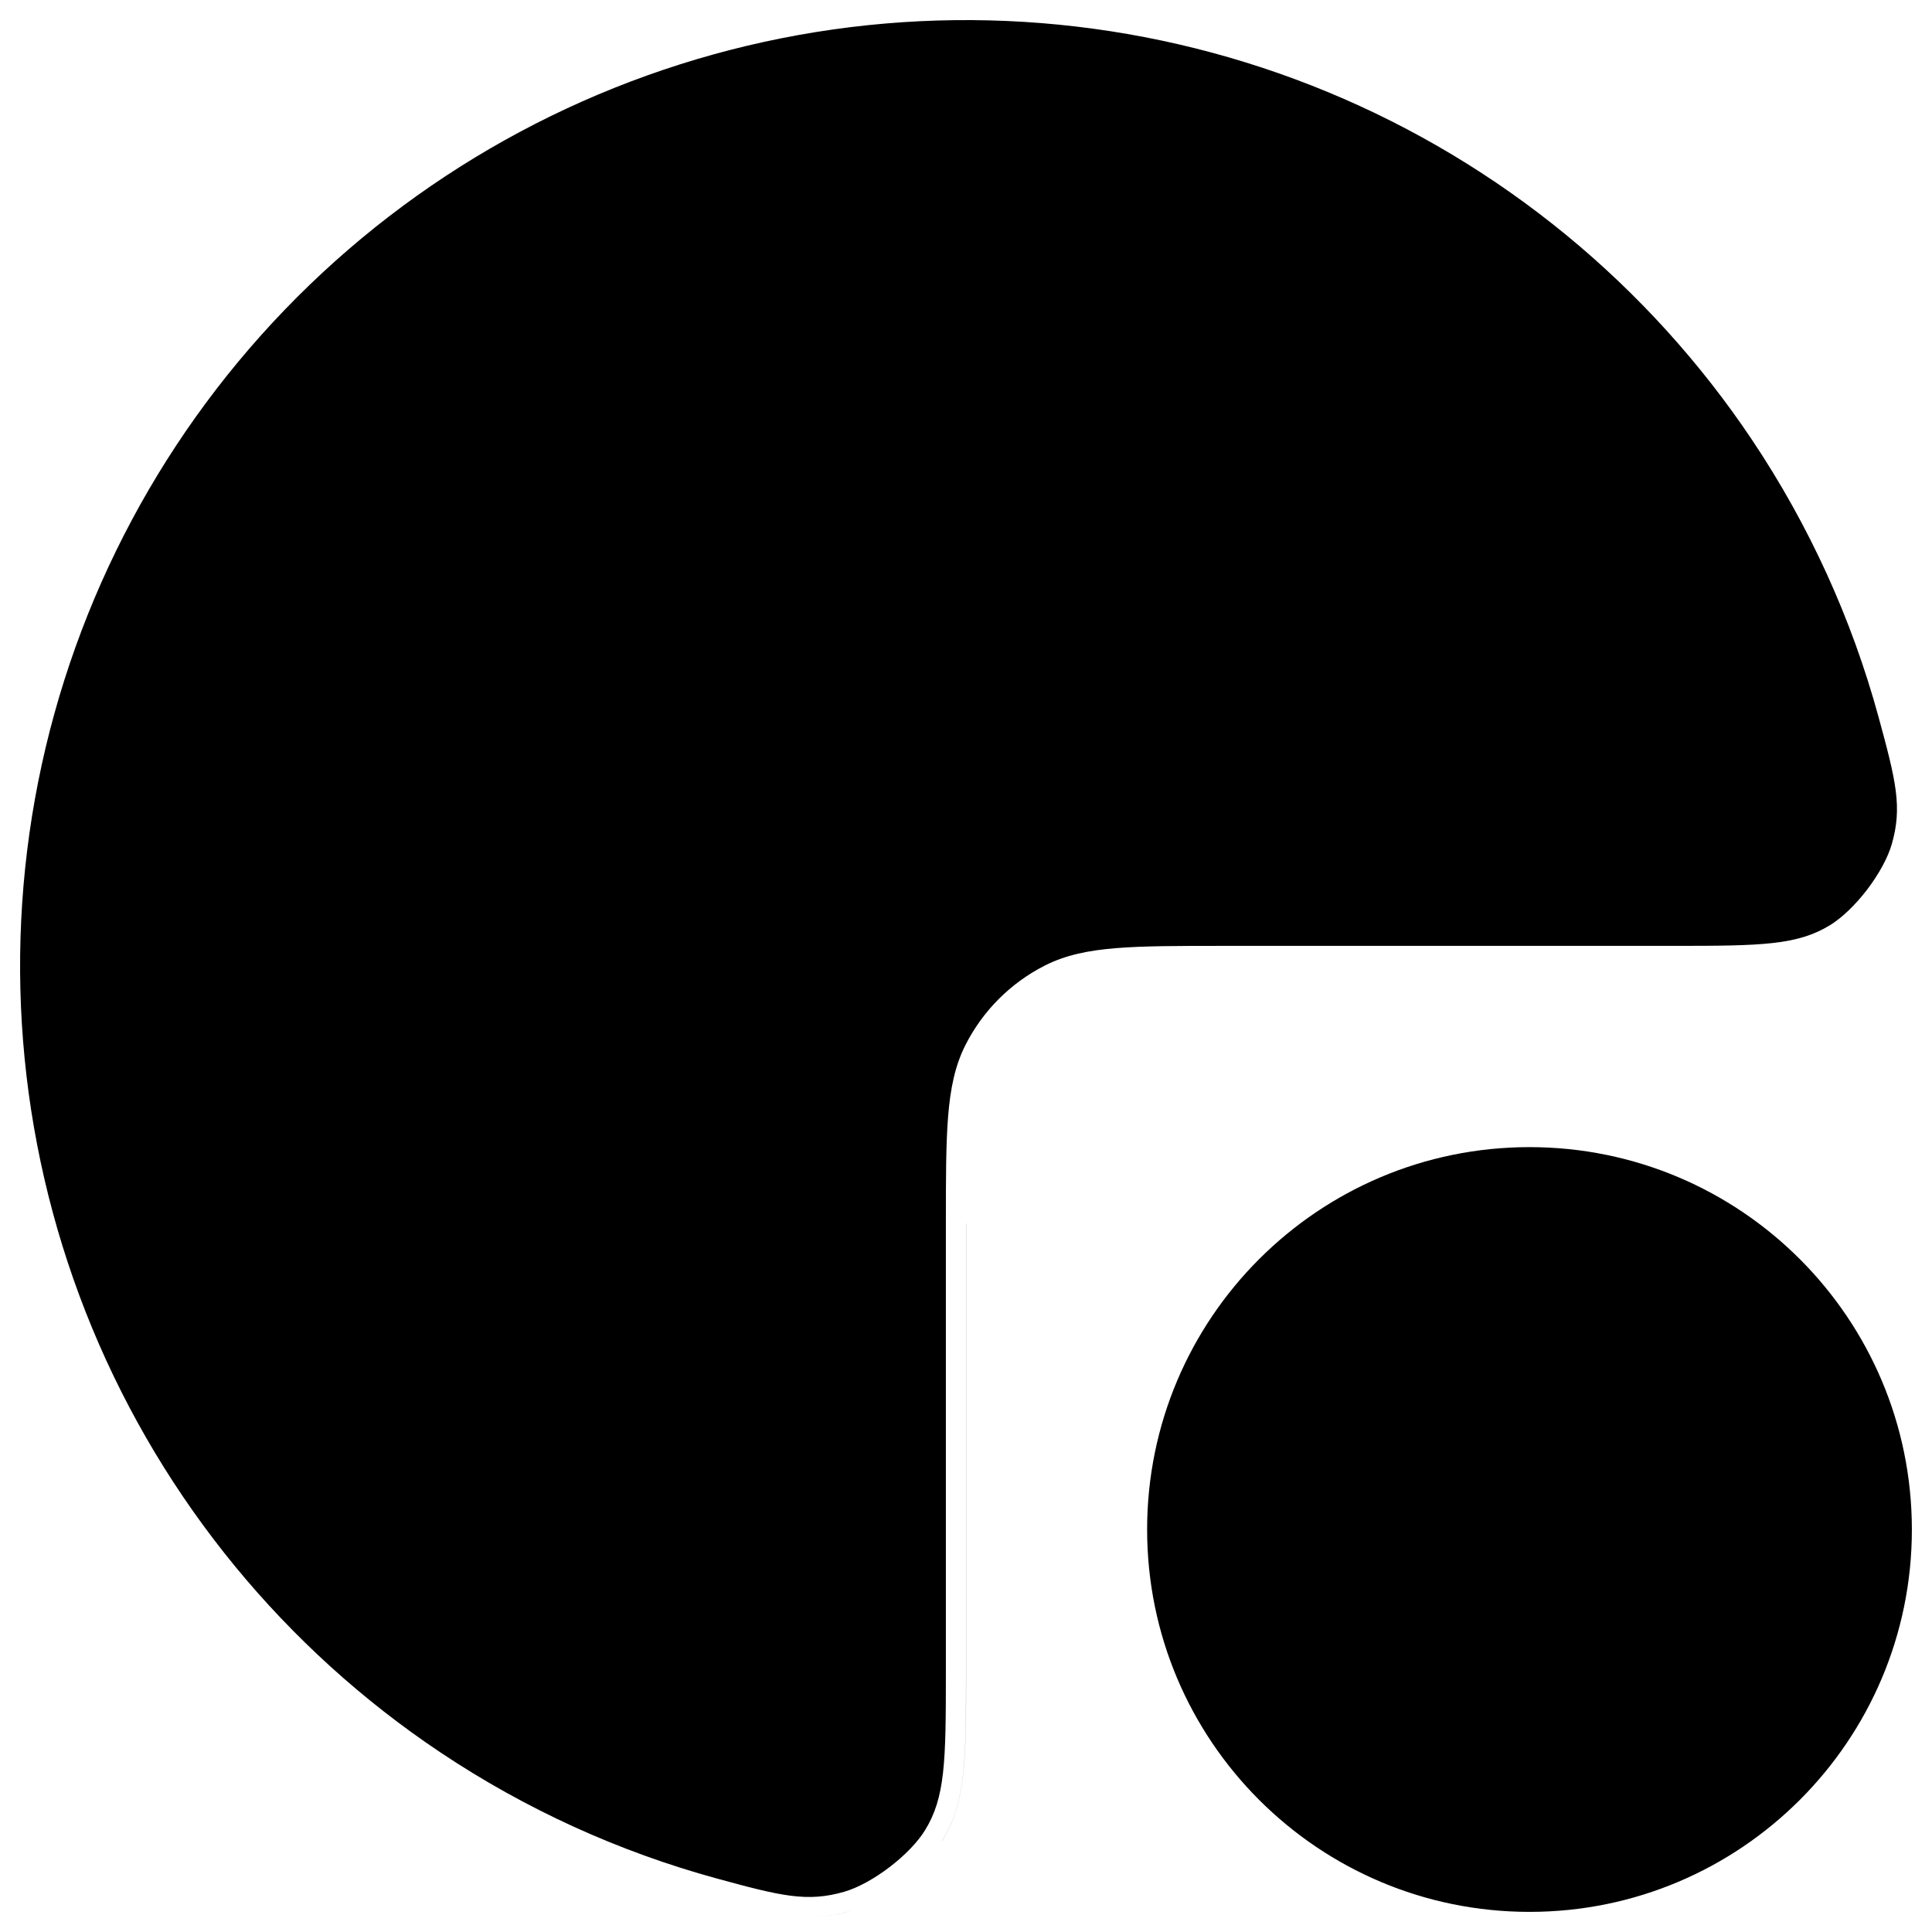
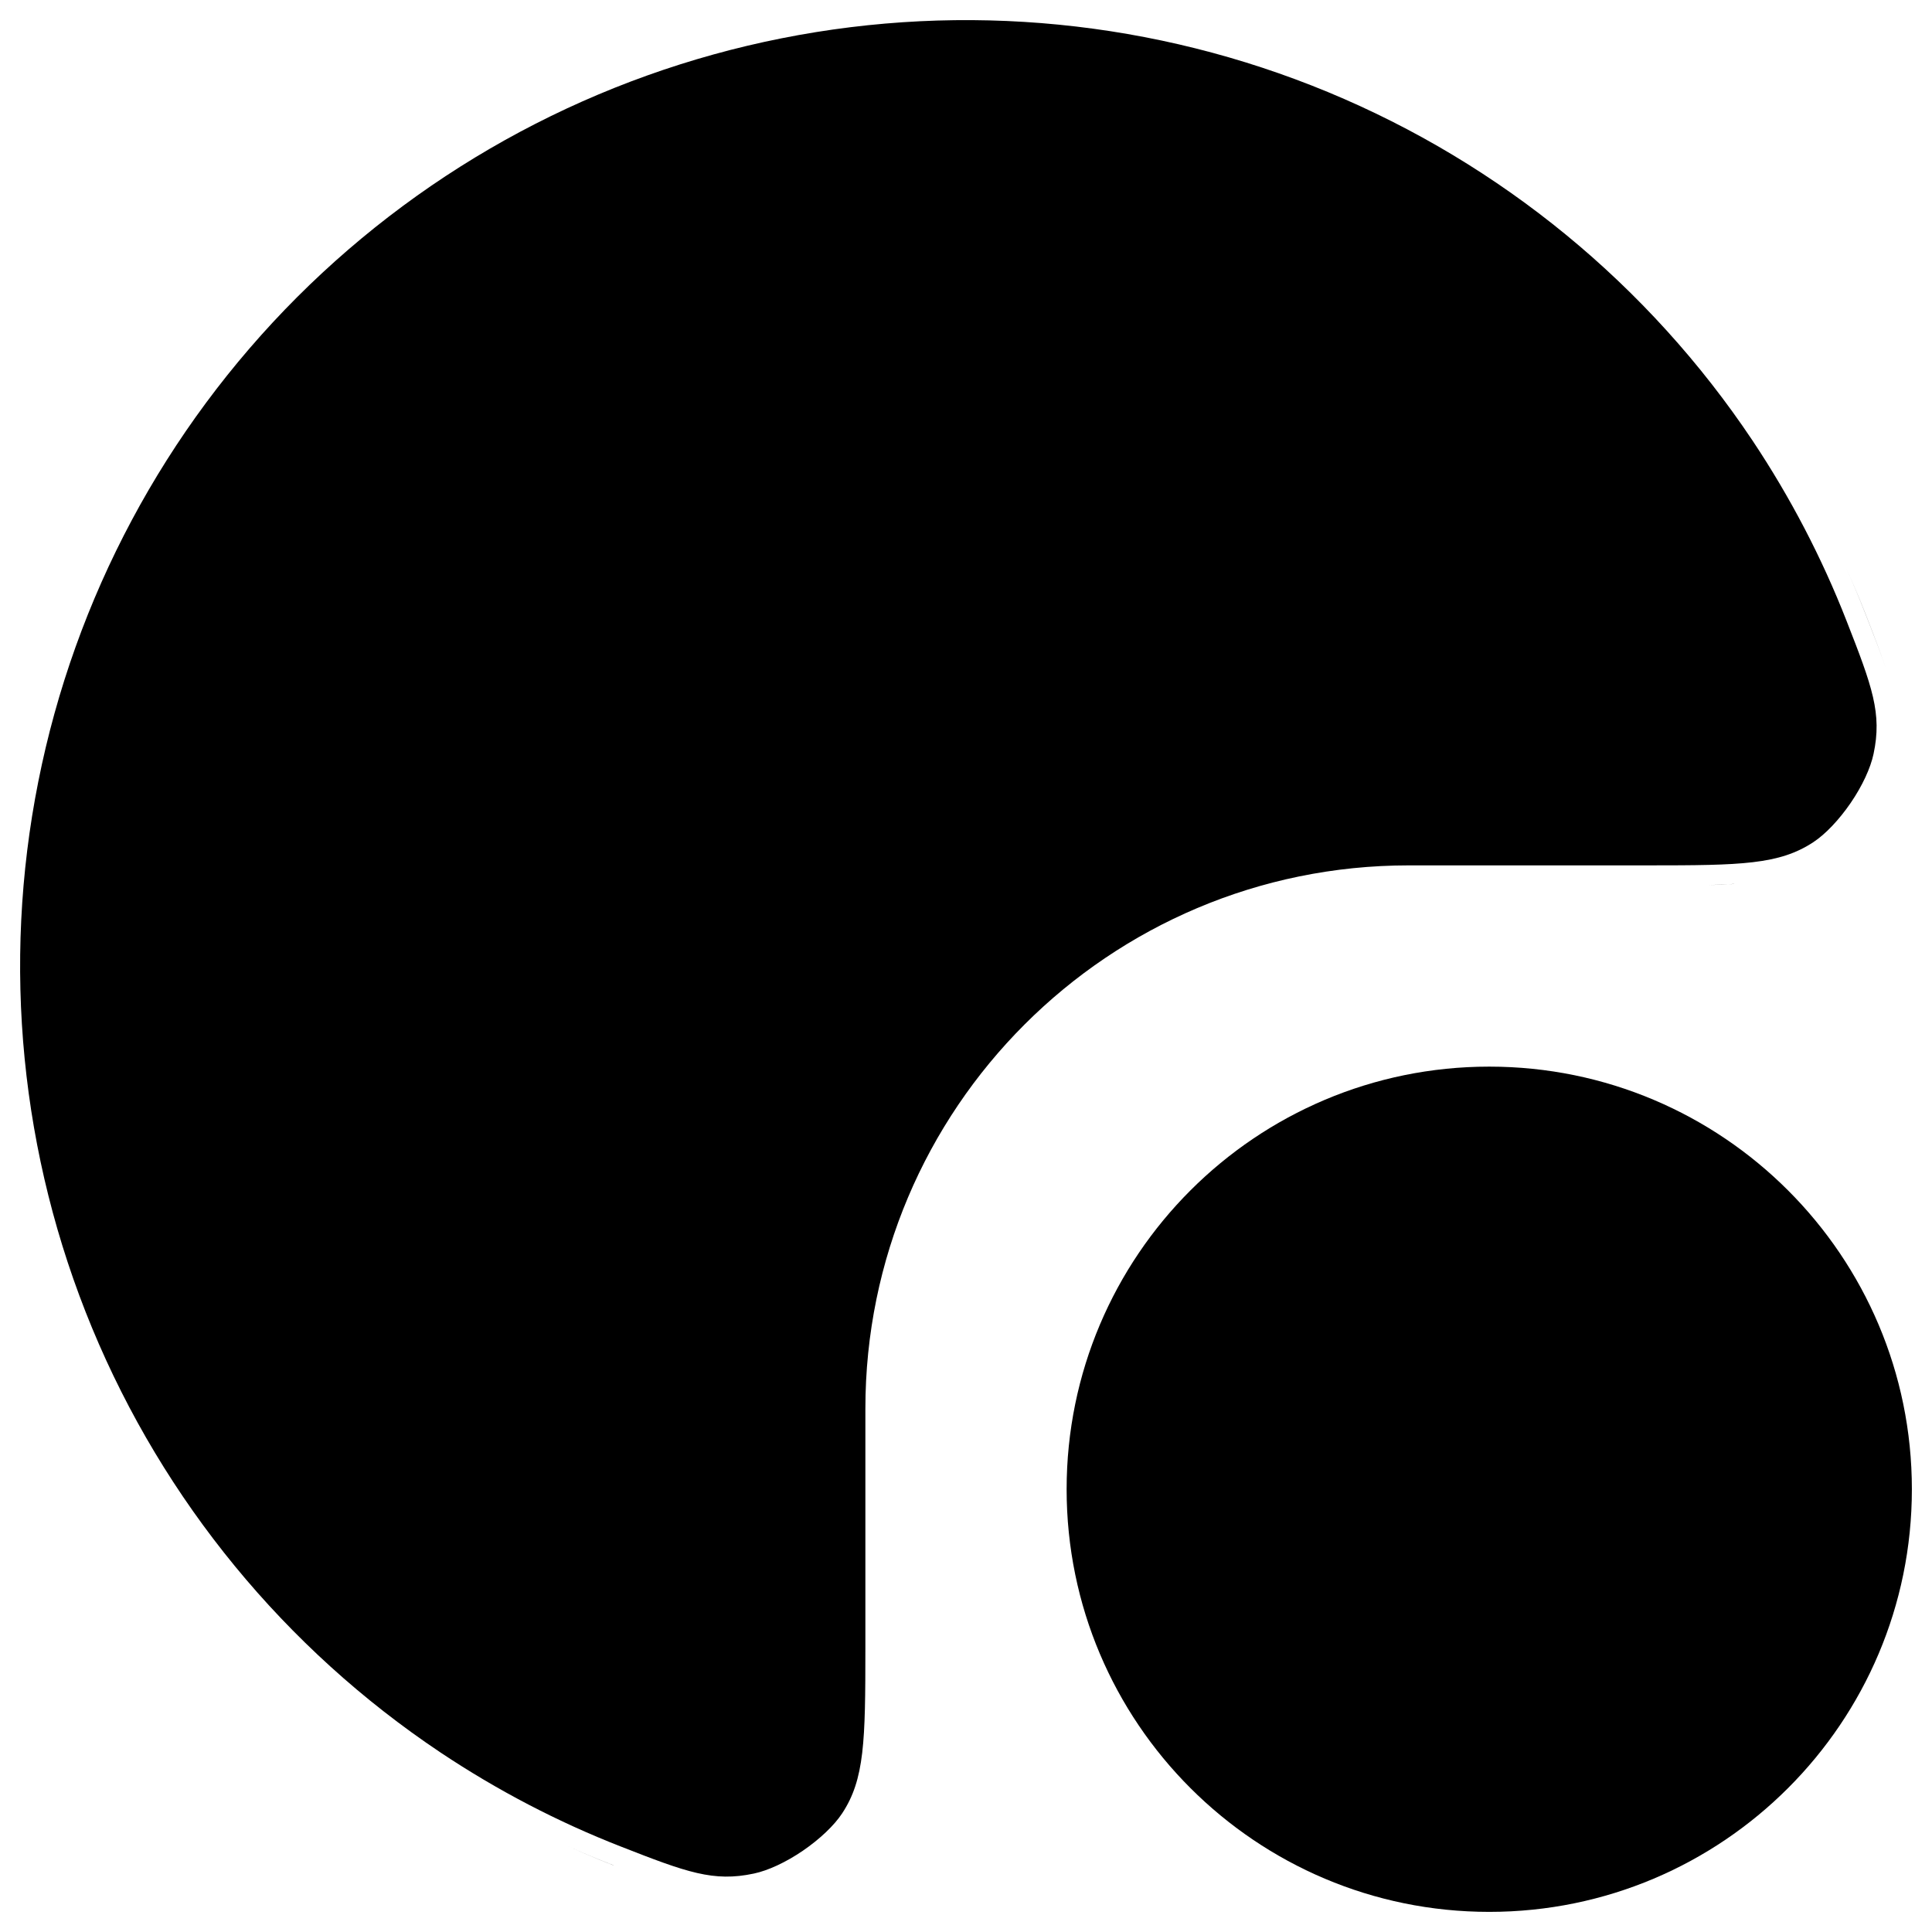
<svg xmlns="http://www.w3.org/2000/svg" viewBox="0 0 24 24">
-   <path d="M10.561 23.739H10.562C10.427 23.779 10.3 23.802 10.174 23.811H10.173C10.299 23.802 10.425 23.779 10.561 23.739ZM19 14.25C21.623 14.25 23.749 16.377 23.75 19C23.75 21.623 21.623 23.75 19 23.75C16.376 23.75 14.25 21.623 14.25 19C14.25 16.377 16.377 14.25 19 14.25ZM9.708 0.475C11.986 0.022 14.349 0.255 16.496 1.144C18.642 2.033 20.478 3.54 21.769 5.471C22.476 6.529 23.003 7.689 23.335 8.903C23.553 9.702 23.634 10.027 23.499 10.491C23.451 10.655 23.341 10.858 23.195 11.05C23.049 11.241 22.882 11.401 22.736 11.491C22.328 11.742 21.882 11.75 20.799 11.75H15.2C14.644 11.75 14.212 11.75 13.866 11.778C13.517 11.806 13.233 11.865 12.978 11.995C12.555 12.21 12.21 12.555 11.995 12.978C11.865 13.233 11.806 13.517 11.778 13.866C11.75 14.212 11.75 14.644 11.75 15.2V20.799C11.75 21.882 11.742 22.328 11.491 22.736C11.401 22.882 11.241 23.049 11.049 23.195C10.858 23.341 10.655 23.451 10.491 23.499C10.027 23.634 9.701 23.553 8.903 23.335C7.689 23.003 6.529 22.476 5.471 21.769C3.539 20.478 2.033 18.642 1.144 16.496C0.255 14.349 0.022 11.987 0.475 9.708C0.929 7.429 2.048 5.334 3.691 3.691C5.334 2.048 7.428 0.929 9.708 0.475ZM12 15.2H12.001V20.799C12.001 21.856 12 22.385 11.705 22.867H11.704C12 22.385 12 21.856 12 20.799V15.2ZM24 19H24.001H24ZM23.942 18.239H23.943H23.942ZM12.217 13.091H12.218H12.217ZM13.091 12.217H13.092H13.091ZM22.867 11.704H22.868H22.867ZM23.739 10.561H23.74H23.739ZM23.576 8.838H23.577H23.576ZM21.977 5.333H21.978H21.977ZM20.888 3.937C21.086 4.155 21.276 4.381 21.458 4.614C21.276 4.381 21.086 4.155 20.888 3.937ZM16.591 0.913H16.592H16.591Z" />
+   <path d="M18.5 13.25C21.399 13.25 23.75 15.601 23.75 18.5C23.75 21.399 21.399 23.75 18.5 23.75C15.601 23.75 13.25 21.399 13.25 18.5C13.25 15.601 15.601 13.25 18.5 13.25Z" />
+   <path d="M9.418 23.52H9.417H9.418ZM7.029 22.922C7.225 23.011 7.423 23.094 7.623 23.172V23.173C7.423 23.095 7.225 23.011 7.029 22.922ZM9.708 0.476C11.987 0.022 14.35 0.255 16.497 1.144C18.644 2.034 20.479 3.54 21.77 5.472C22.241 6.178 22.633 6.931 22.939 7.714C23.259 8.531 23.381 8.863 23.274 9.365C23.237 9.541 23.134 9.763 22.99 9.974C22.846 10.184 22.677 10.362 22.527 10.461C22.103 10.741 21.629 10.75 20.477 10.75H17.5C13.772 10.75 10.75 13.772 10.75 17.5V20.477C10.75 21.629 10.741 22.103 10.461 22.527C10.362 22.677 10.184 22.846 9.974 22.99C9.763 23.134 9.541 23.237 9.365 23.274C8.863 23.381 8.531 23.259 7.714 22.939C6.93 22.633 6.178 22.241 5.472 21.77C3.54 20.479 2.034 18.644 1.144 16.497C0.255 14.35 0.022 11.987 0.476 9.708C0.929 7.429 2.048 5.335 3.691 3.691C5.335 2.048 7.429 0.929 9.708 0.476ZM21.531 10.982L21.223 10.995C21.339 10.992 21.448 10.987 21.55 10.98C21.544 10.981 21.537 10.982 21.531 10.982ZM22.473 10.779V10.778V10.779ZM22.921 7.029C23.01 7.225 23.095 7.423 23.173 7.623C23.291 7.925 23.387 8.17 23.454 8.39C23.387 8.17 23.29 7.925 23.172 7.623C23.094 7.423 23.01 7.225 22.921 7.029Z" />
</svg>
